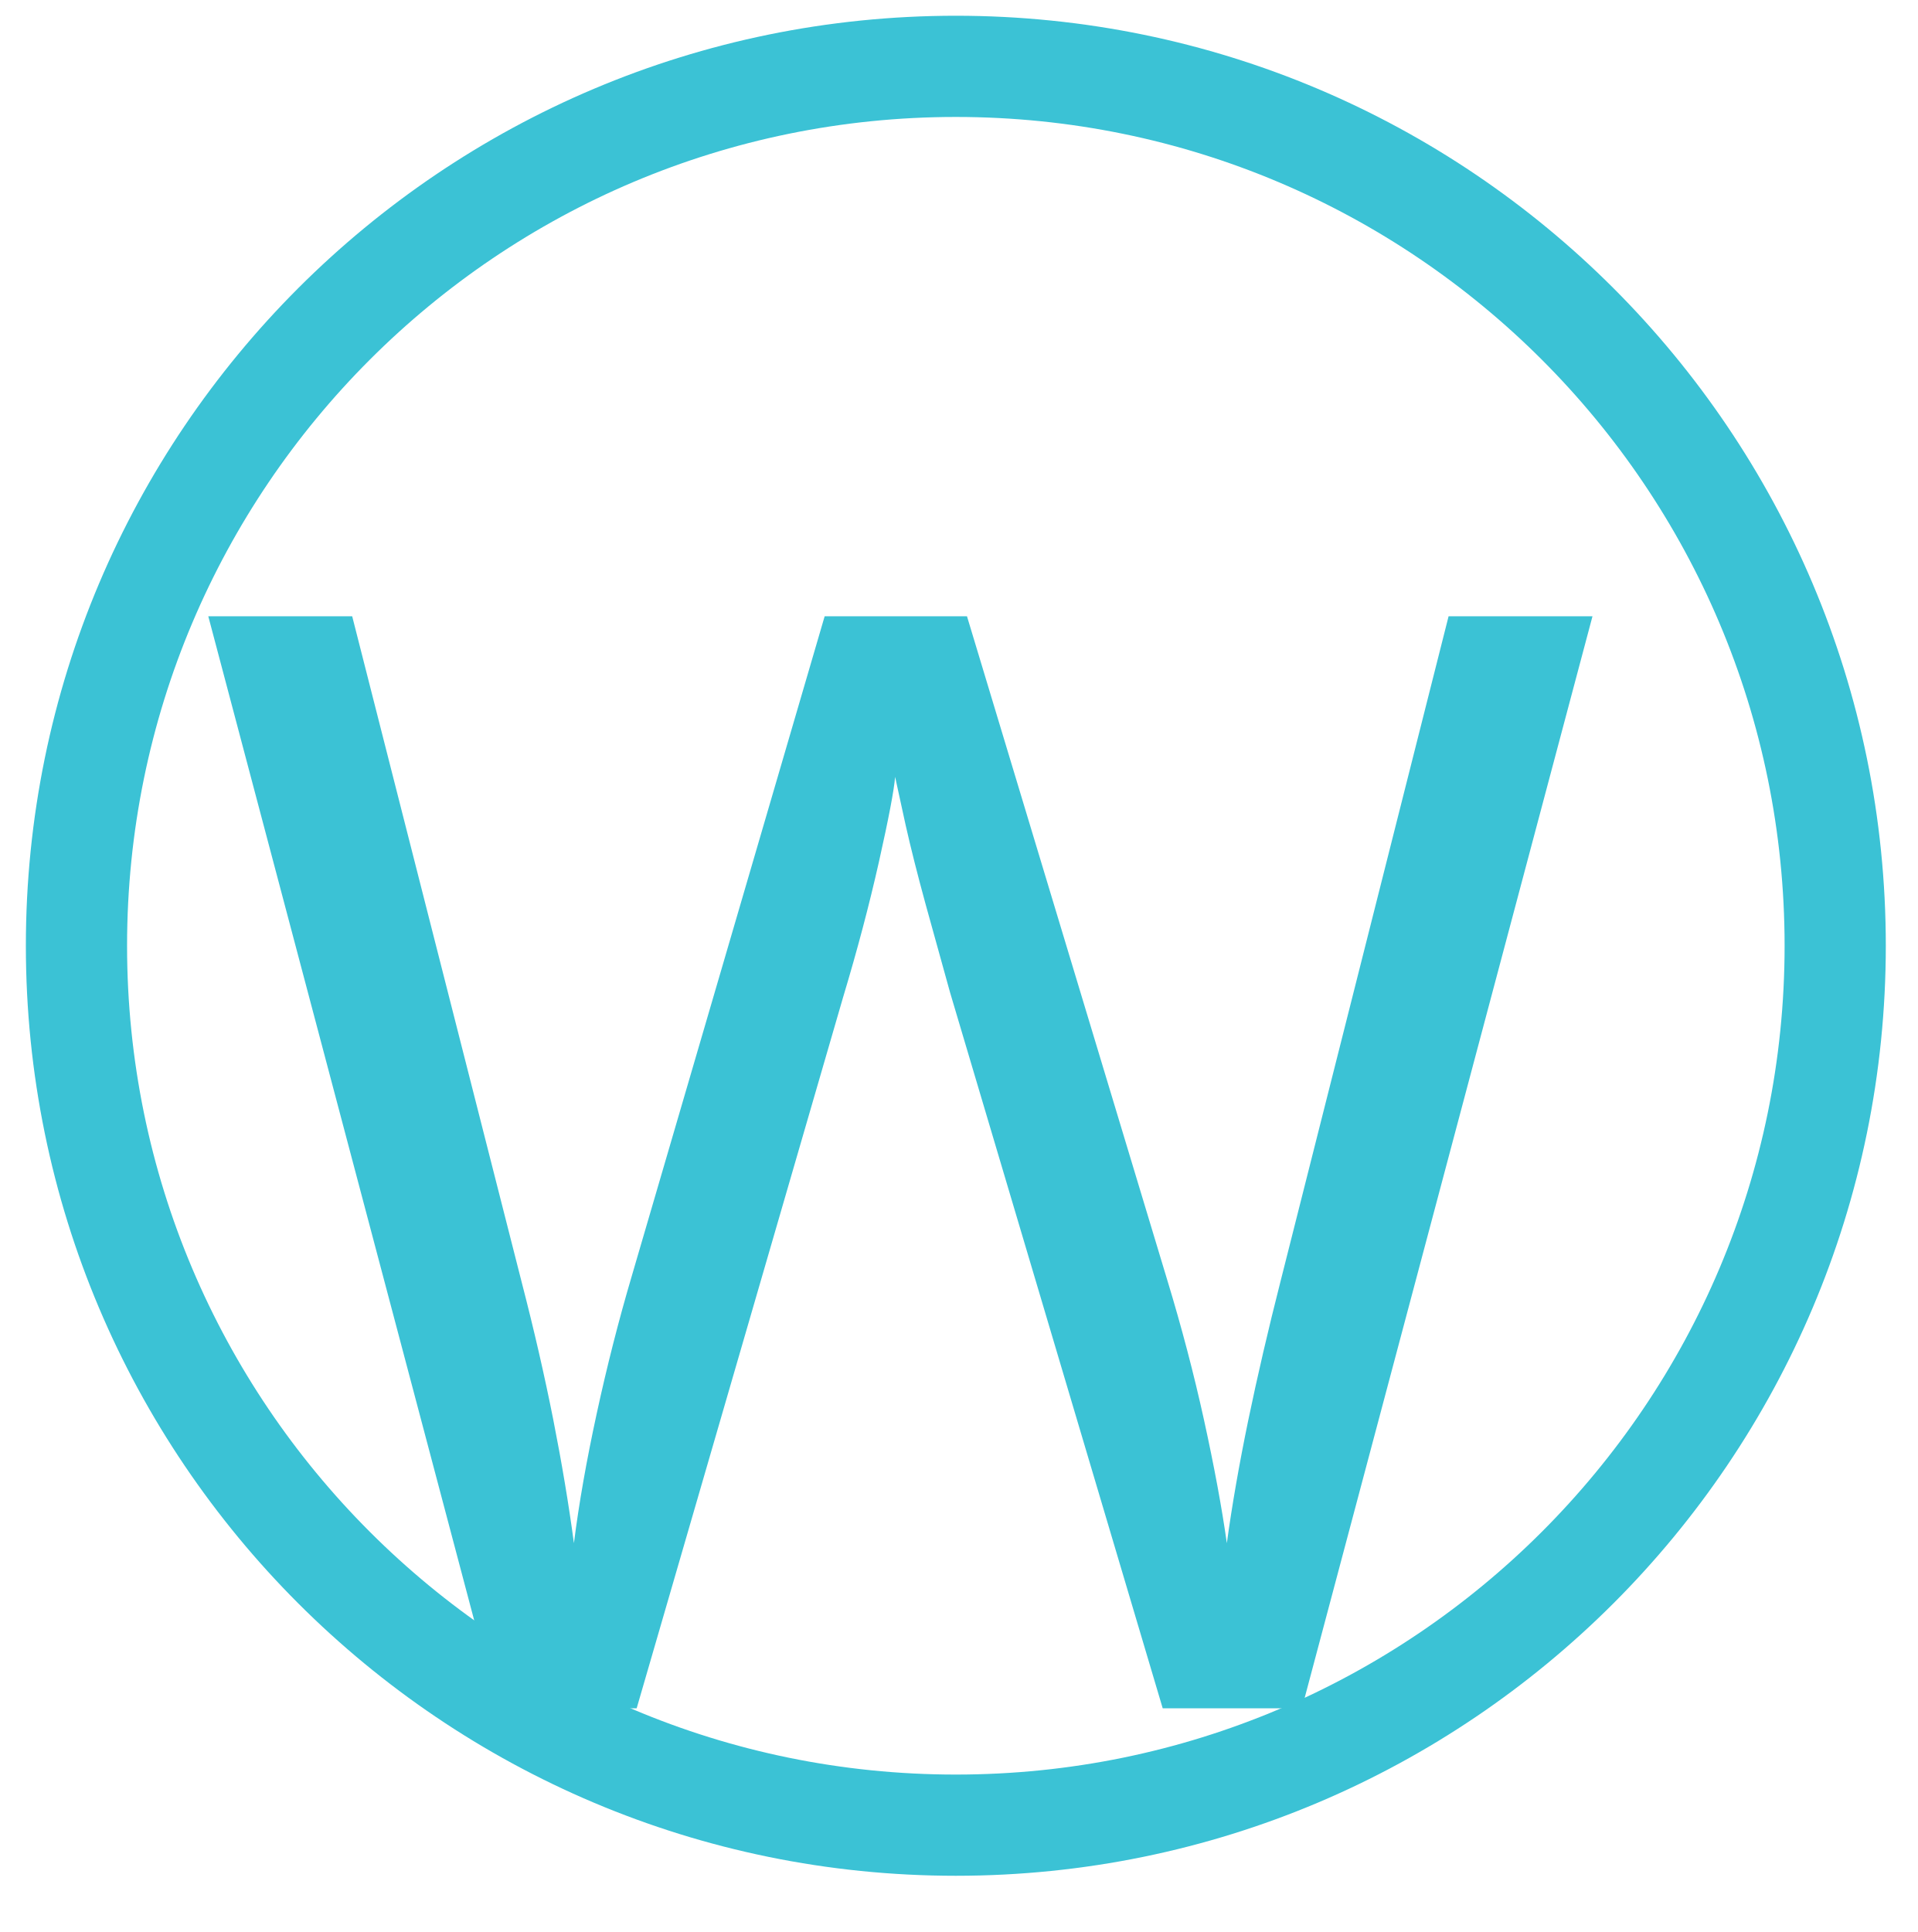
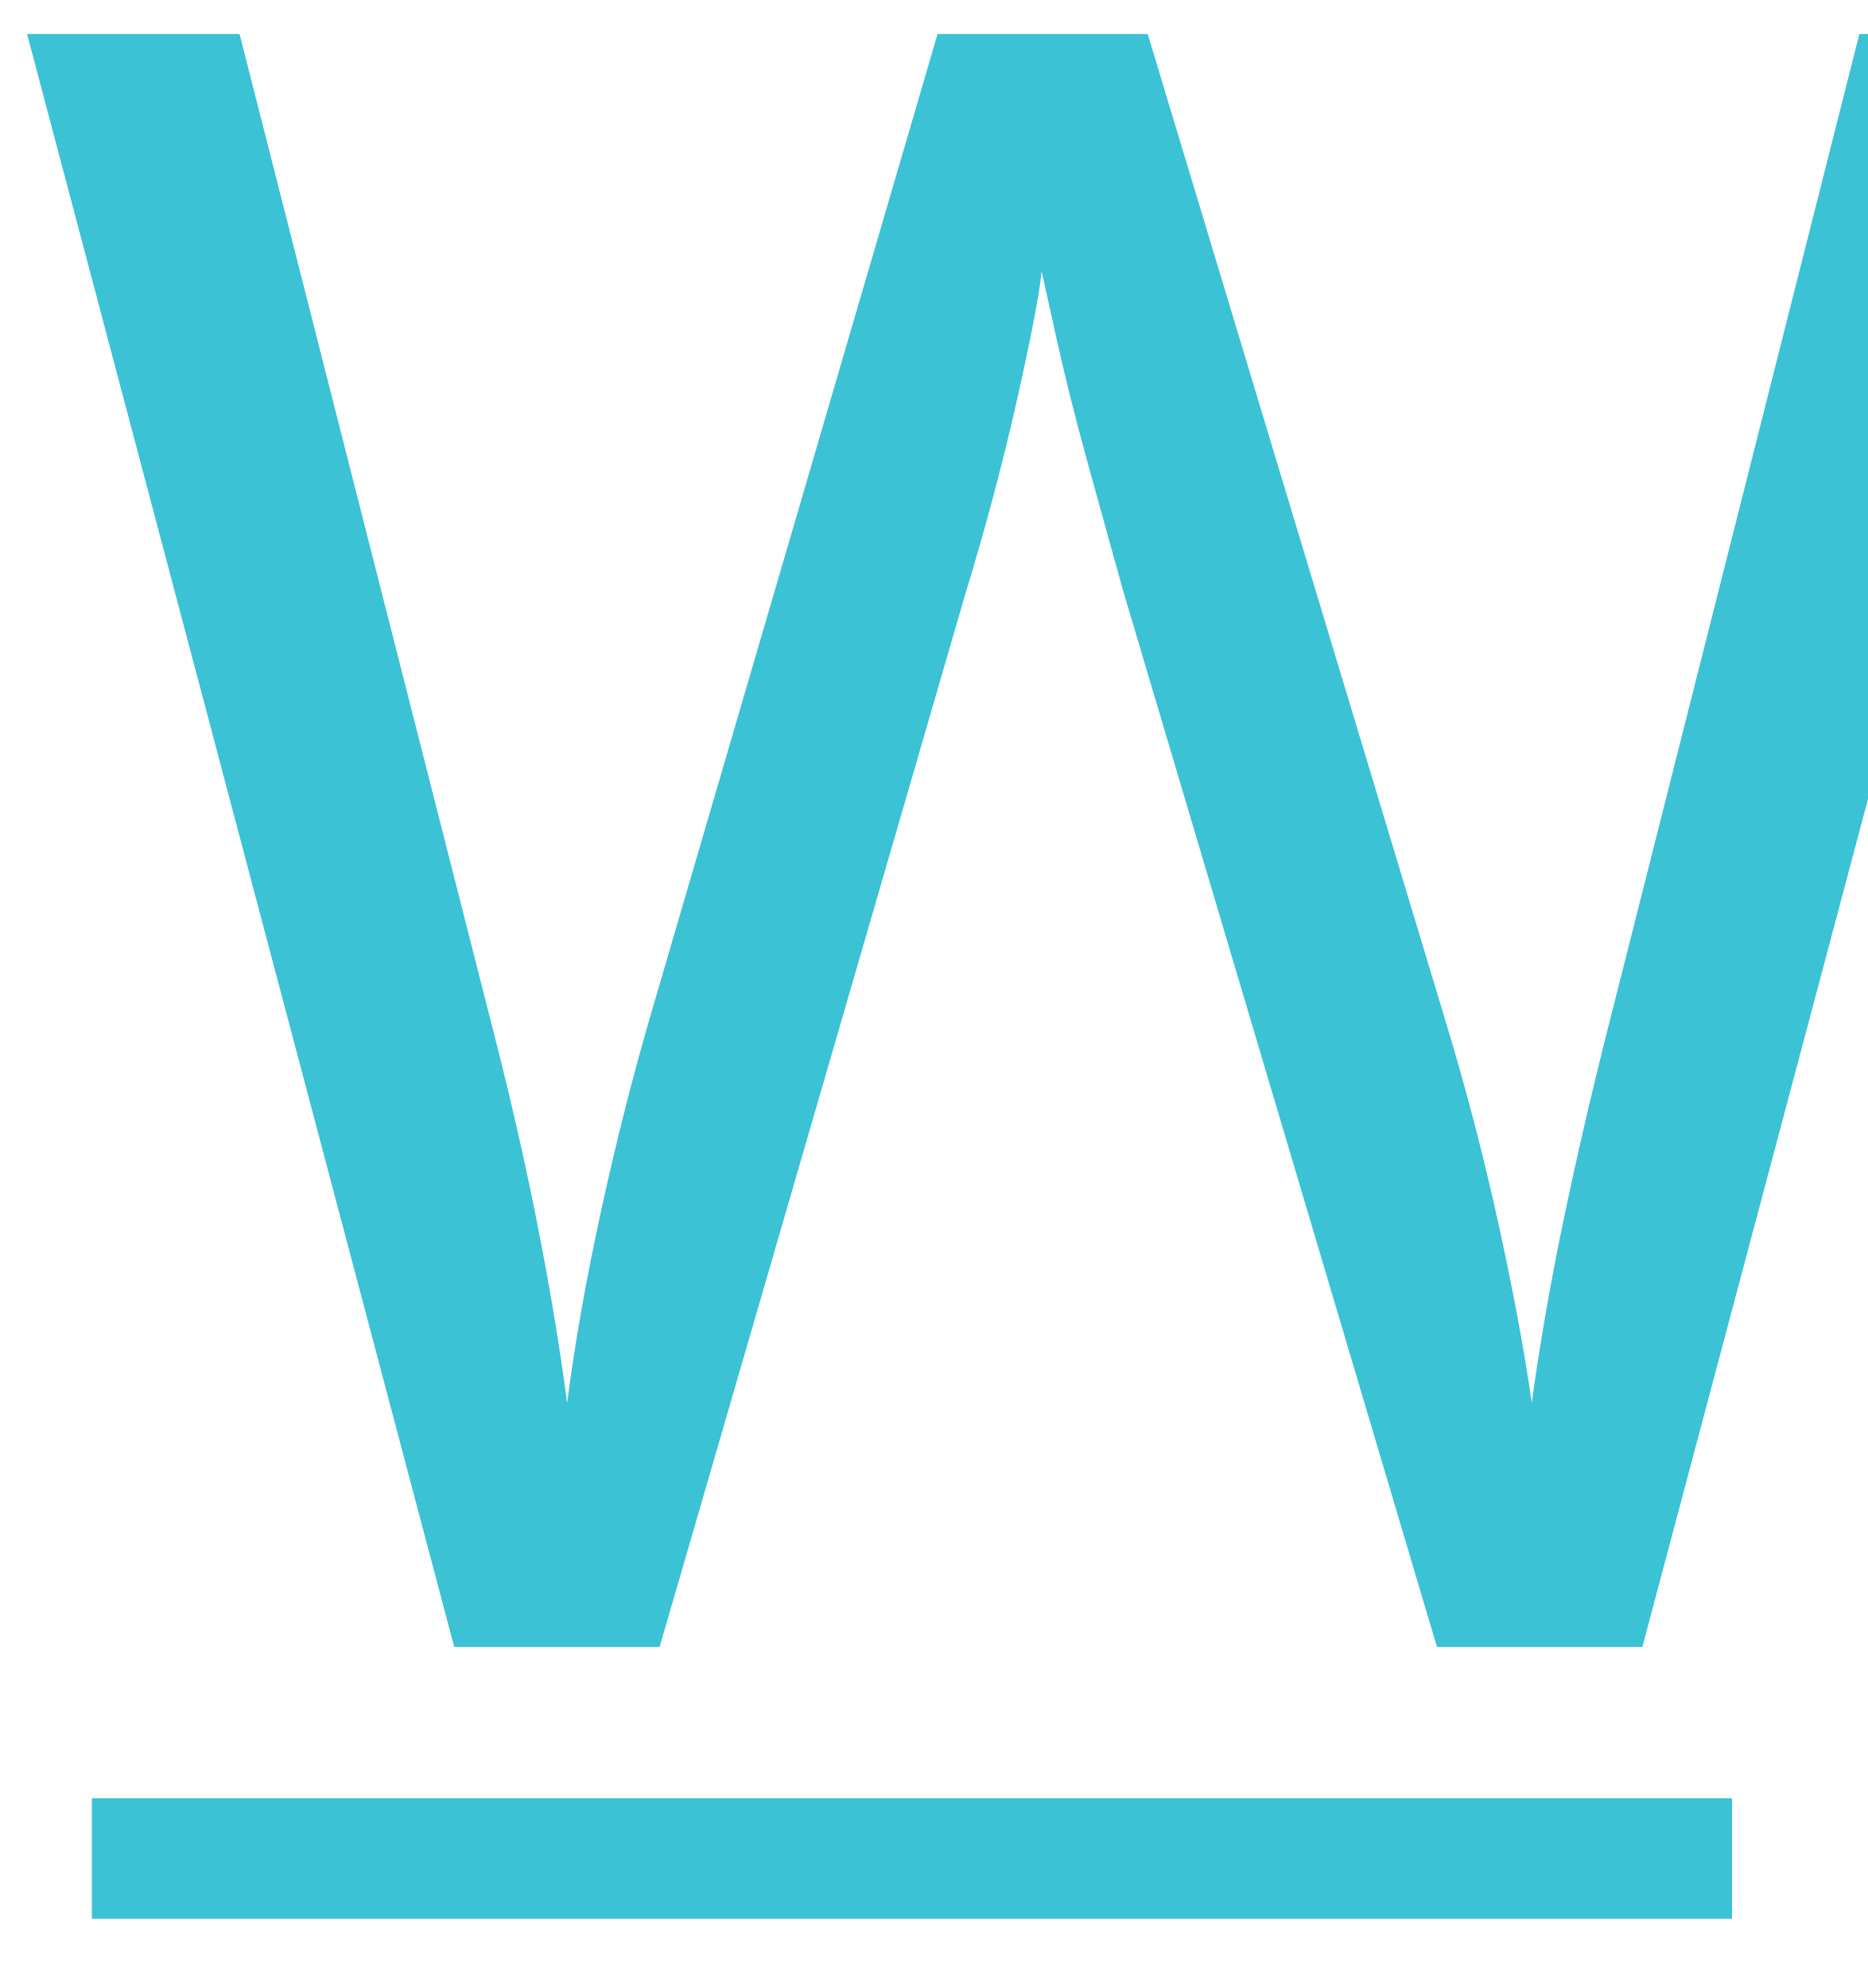
- <svg xmlns="http://www.w3.org/2000/svg" version="1.1" id="Layer_1" x="0px" y="0px" viewBox="0 0 170.5 171.8" enable-background="new 0 0 170.5 171.8" xml:space="preserve">
-   <circle fill="none" stroke="#3BC2D5" stroke-width="9" stroke-miterlimit="10" cx="85" cy="84.1" r="78.2" />
-   <rect x="16.9" y="35.4" fill="none" width="175" height="194" />
-   <text transform="matrix(1 0 0 1 16.8974 151.9102)" fill="#3BC2D5" font-family="'AachenStd-Bold'" font-size="136">W</text>
+ <svg xmlns="http://www.w3.org/2000/svg" version="1.1" id="Layer_1" x="0px" y="0px" viewBox="0 0 124 132" enable-background="new 0 0 124 132" xml:space="preserve">
+   <rect y="15" fill="none" width="175" height="194" />
+   <text transform="matrix(1 0 0 1 0 109.3496)" fill="#3BC2D5" font-family="'BiffoMTStd'" font-size="150">W</text>
+   <line fill="none" stroke="#3BC2D5" stroke-width="8" stroke-miterlimit="10" x1="6.1" y1="123.4" x2="115" y2="123.4" />
</svg>
